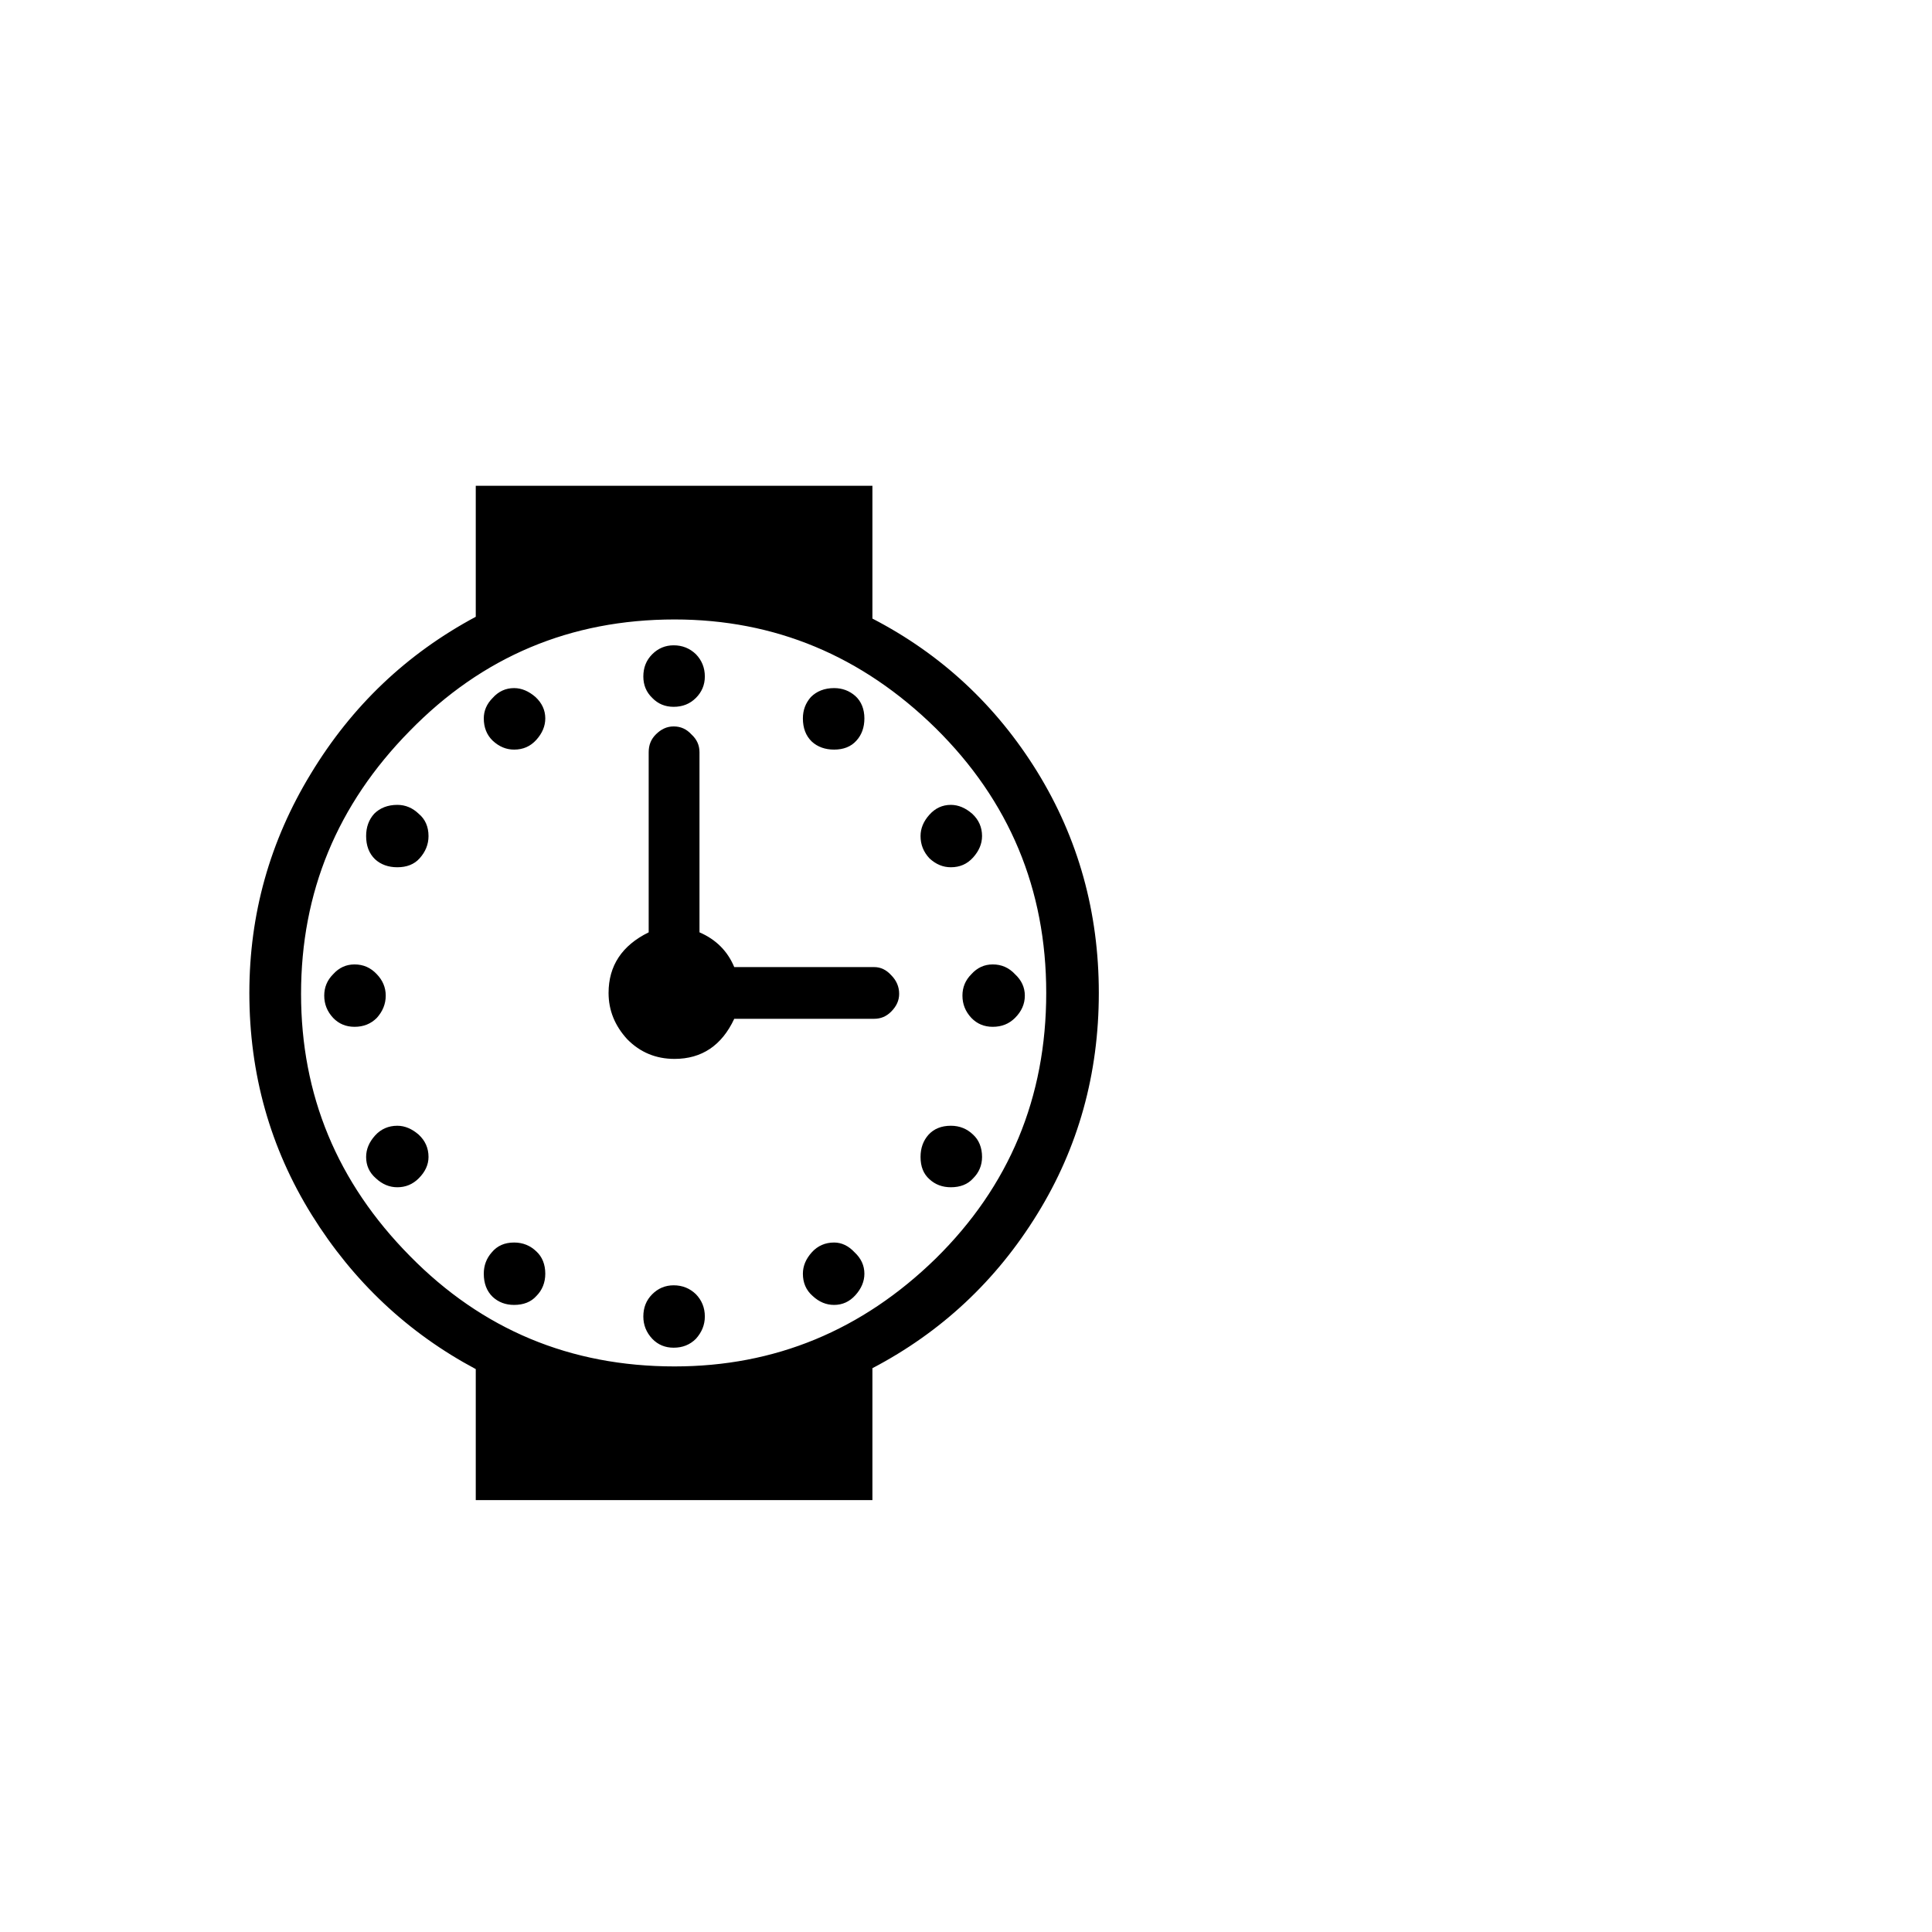
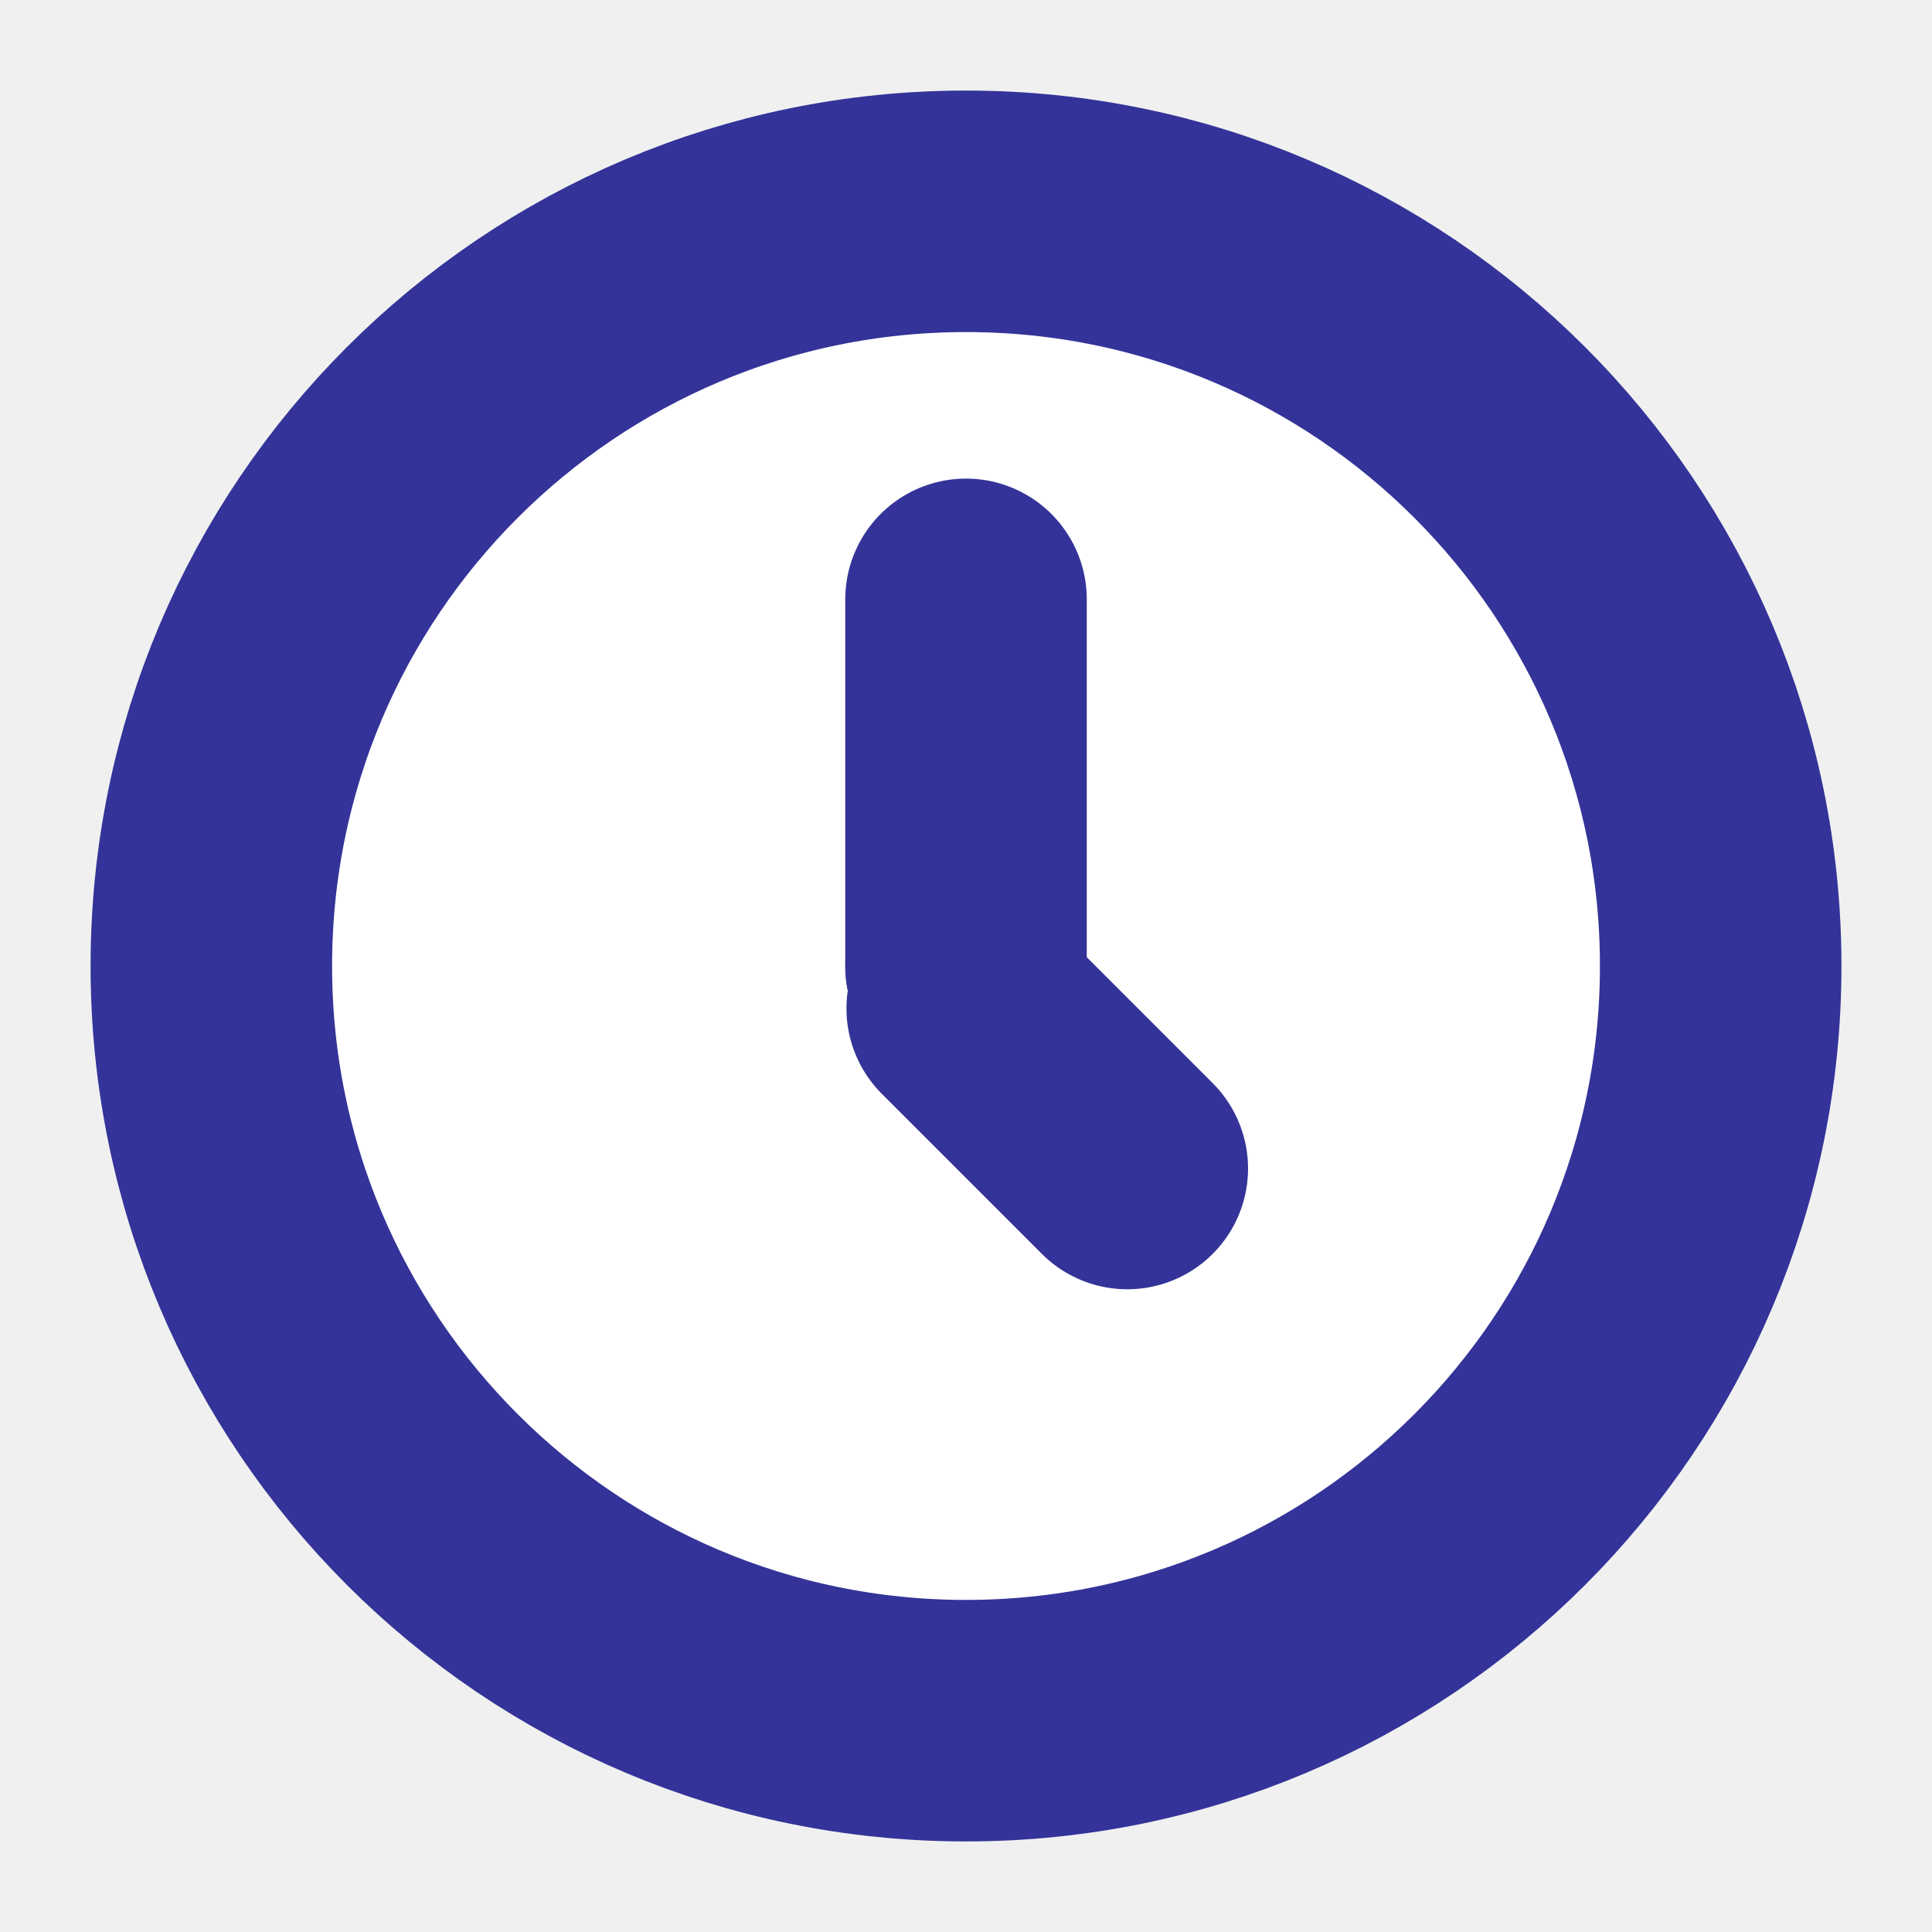
- <svg xmlns="http://www.w3.org/2000/svg" width="128" height="128" viewBox="0 0 33.867 33.867" version="1.1" id="svg8">
+ <svg xmlns="http://www.w3.org/2000/svg" width="256" height="256" viewBox="0 0 67.733 67.733" version="1.1" id="svg8">
  <defs id="defs2" />
-   <g id="layer1" transform="translate(0,-263.1333)">
-     <rect style="fill:#ffffff;fill-opacity:1;stroke-width:0.214" id="rect827" width="33.867" height="33.867" x="8.9009603e-007" y="263.133" />
-     <text xml:space="preserve" style="font-style:normal;font-variant:normal;font-weight:normal;font-stretch:normal;font-size:10.583px;line-height:1.25;font-family:Consolas;-inkscape-font-specification:Consolas;font-variant-ligatures:normal;font-variant-caps:normal;font-variant-numeric:normal;font-feature-settings:normal;text-align:start;letter-spacing:0px;word-spacing:0px;writing-mode:lr-tb;text-anchor:start;fill:#000000;fill-opacity:1;stroke:none;stroke-width:0.265" x="3.01" y="287.993" id="text825">
-       <tspan id="tspan823" x="3.01" y="287.993" style="font-size:22.578px;stroke-width:0.265">⌚</tspan>
-     </text>
+   <g id="layer1" transform="translate(0,-229.2666)">
+     <circle style="fill:#ffffff;fill-opacity:1;stroke:#333399;stroke-width:8.467;stroke-miterlimit:4;stroke-dasharray:none;stroke-opacity:1" id="path817" cx="33.867" cy="263.133" r="26.458" />
+     <circle style="fill:#333399;fill-opacity:1;stroke:none;stroke-width:2.646;stroke-miterlimit:4;stroke-dasharray:none;stroke-opacity:1" id="path819" cx="33.867" cy="263.133" r="4.233" />
+     <path style="fill:none;stroke:#333399;stroke-width:8.467;stroke-linecap:round;stroke-linejoin:miter;stroke-miterlimit:4;stroke-dasharray:none;stroke-opacity:1" d="m 39.521,270.233 -5.612,-5.612" id="path825" />
+     <path id="path827" d="m 33.867,250.279 0,12.854" style="fill:none;stroke:#333399;stroke-width:8.467;stroke-linecap:round;stroke-linejoin:miter;stroke-miterlimit:4;stroke-dasharray:none;stroke-opacity:1" />
  </g>
</svg>
